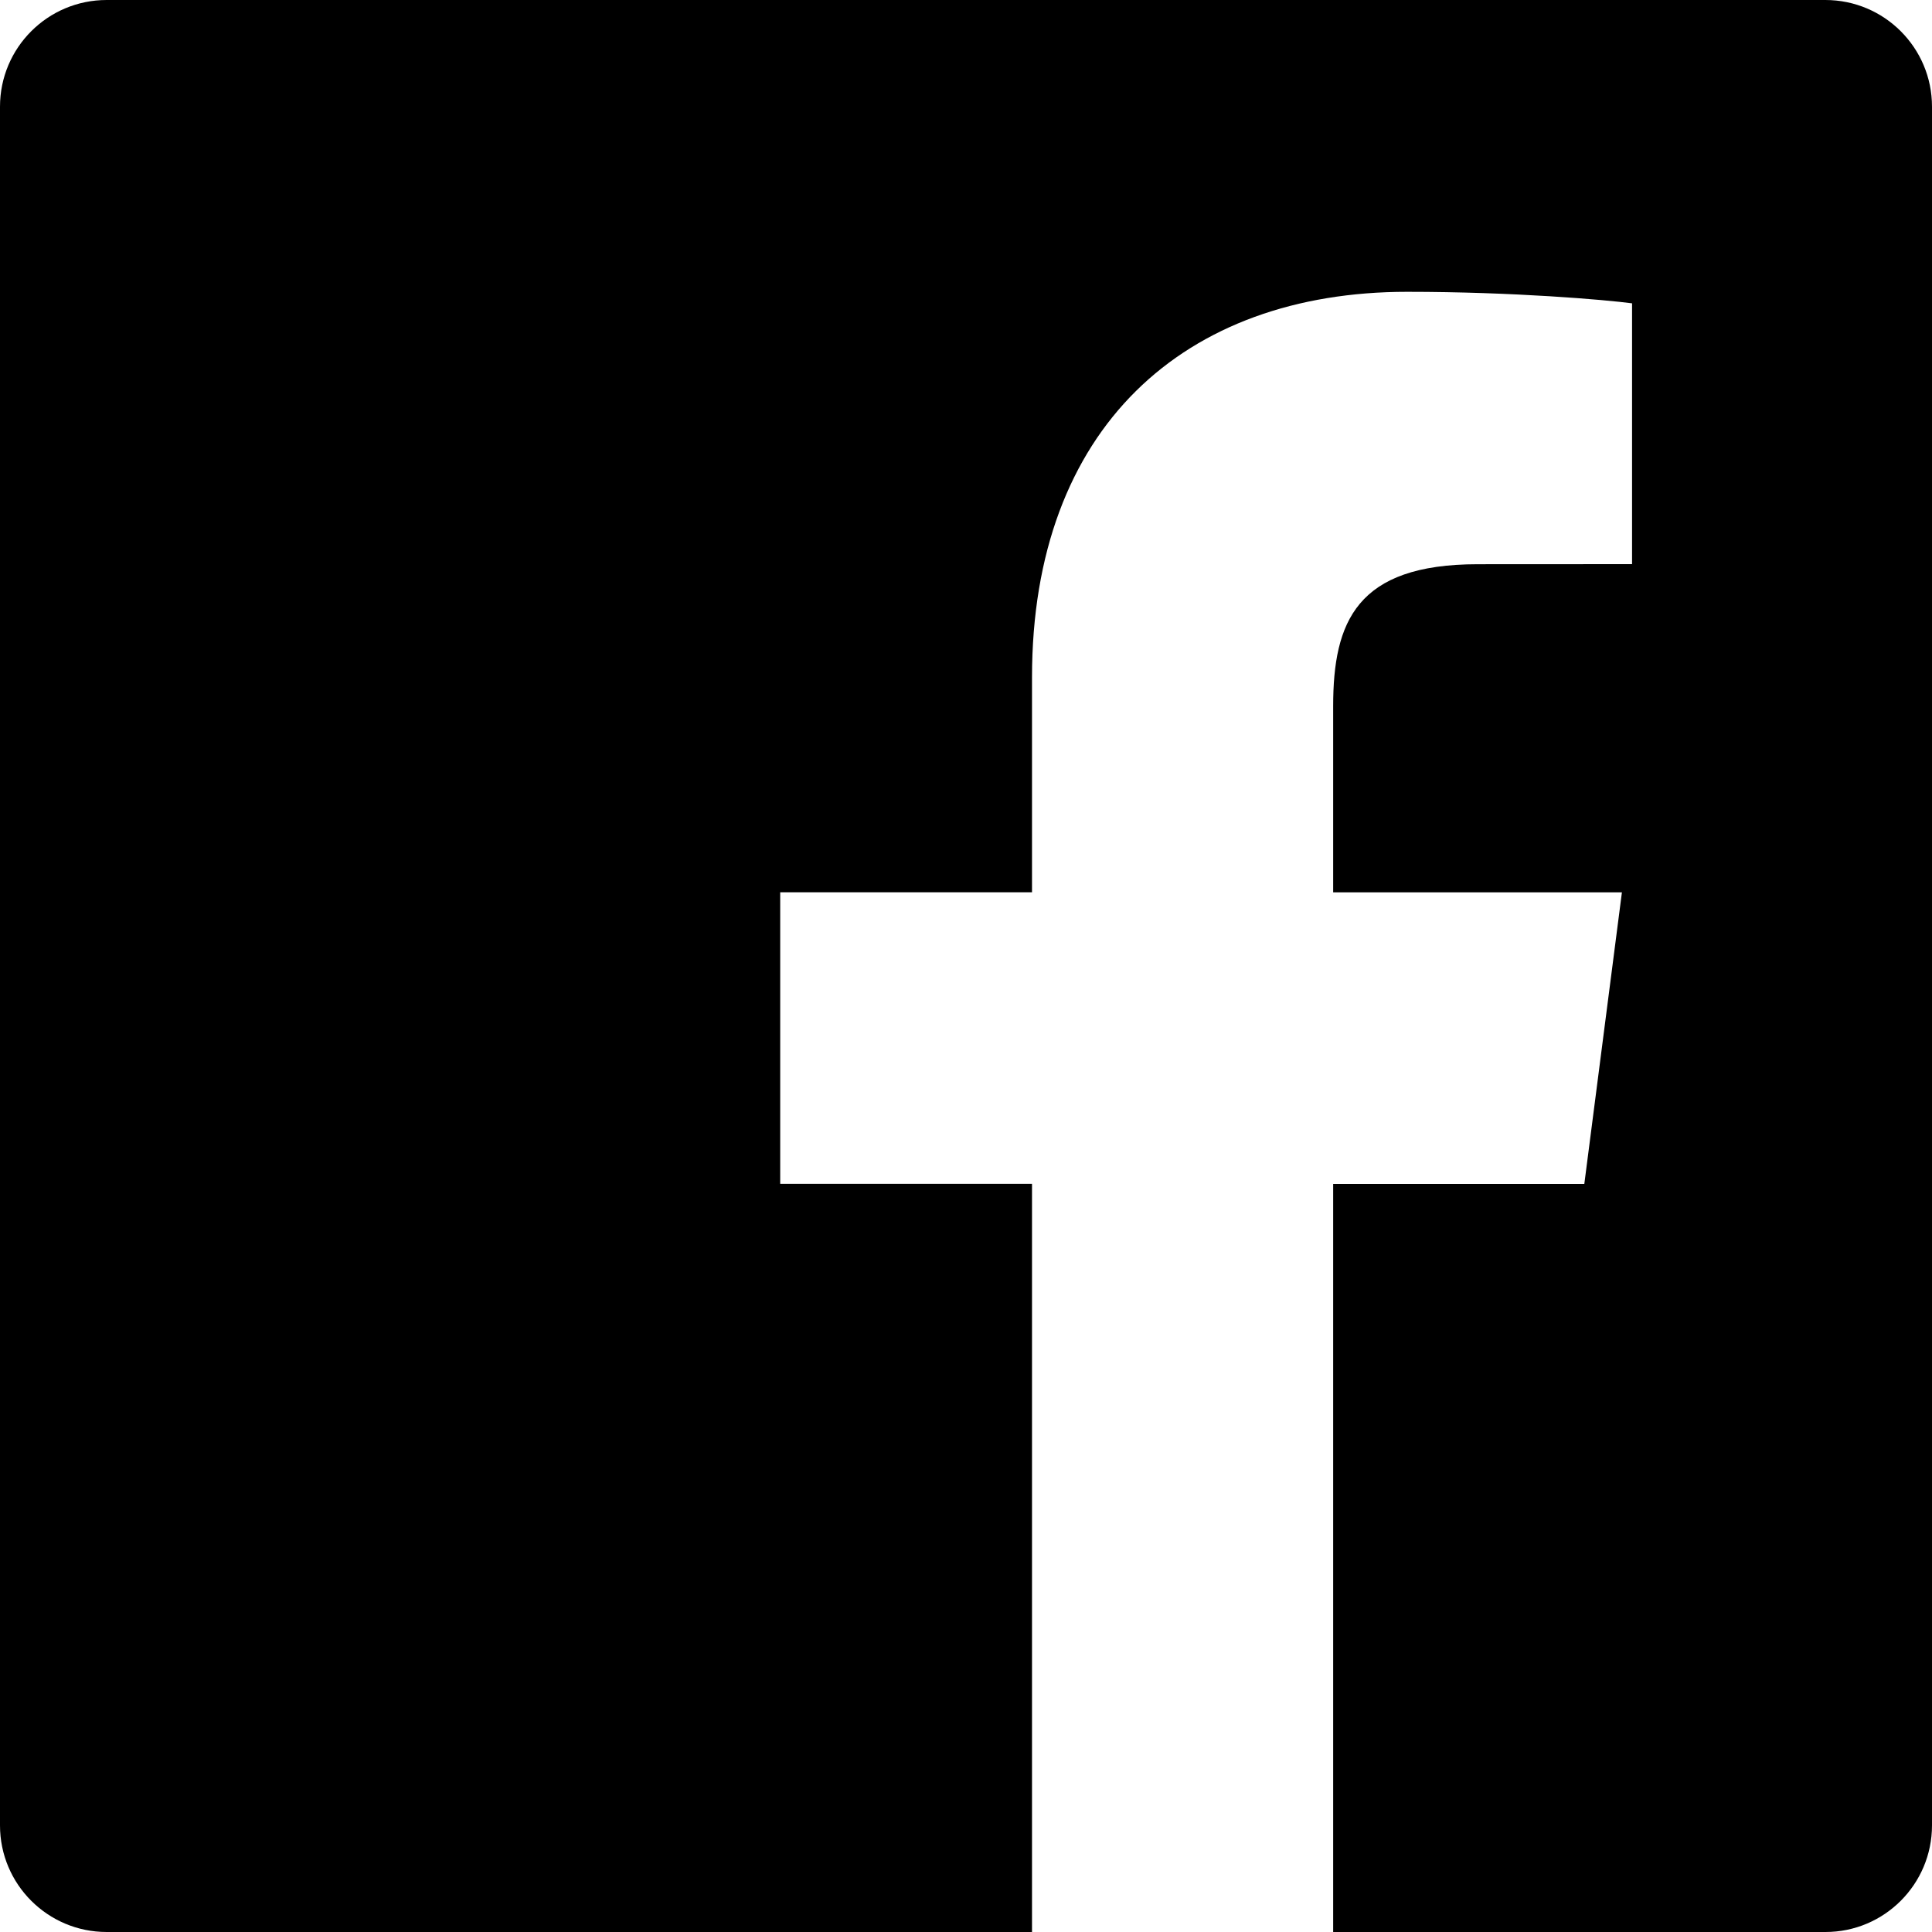
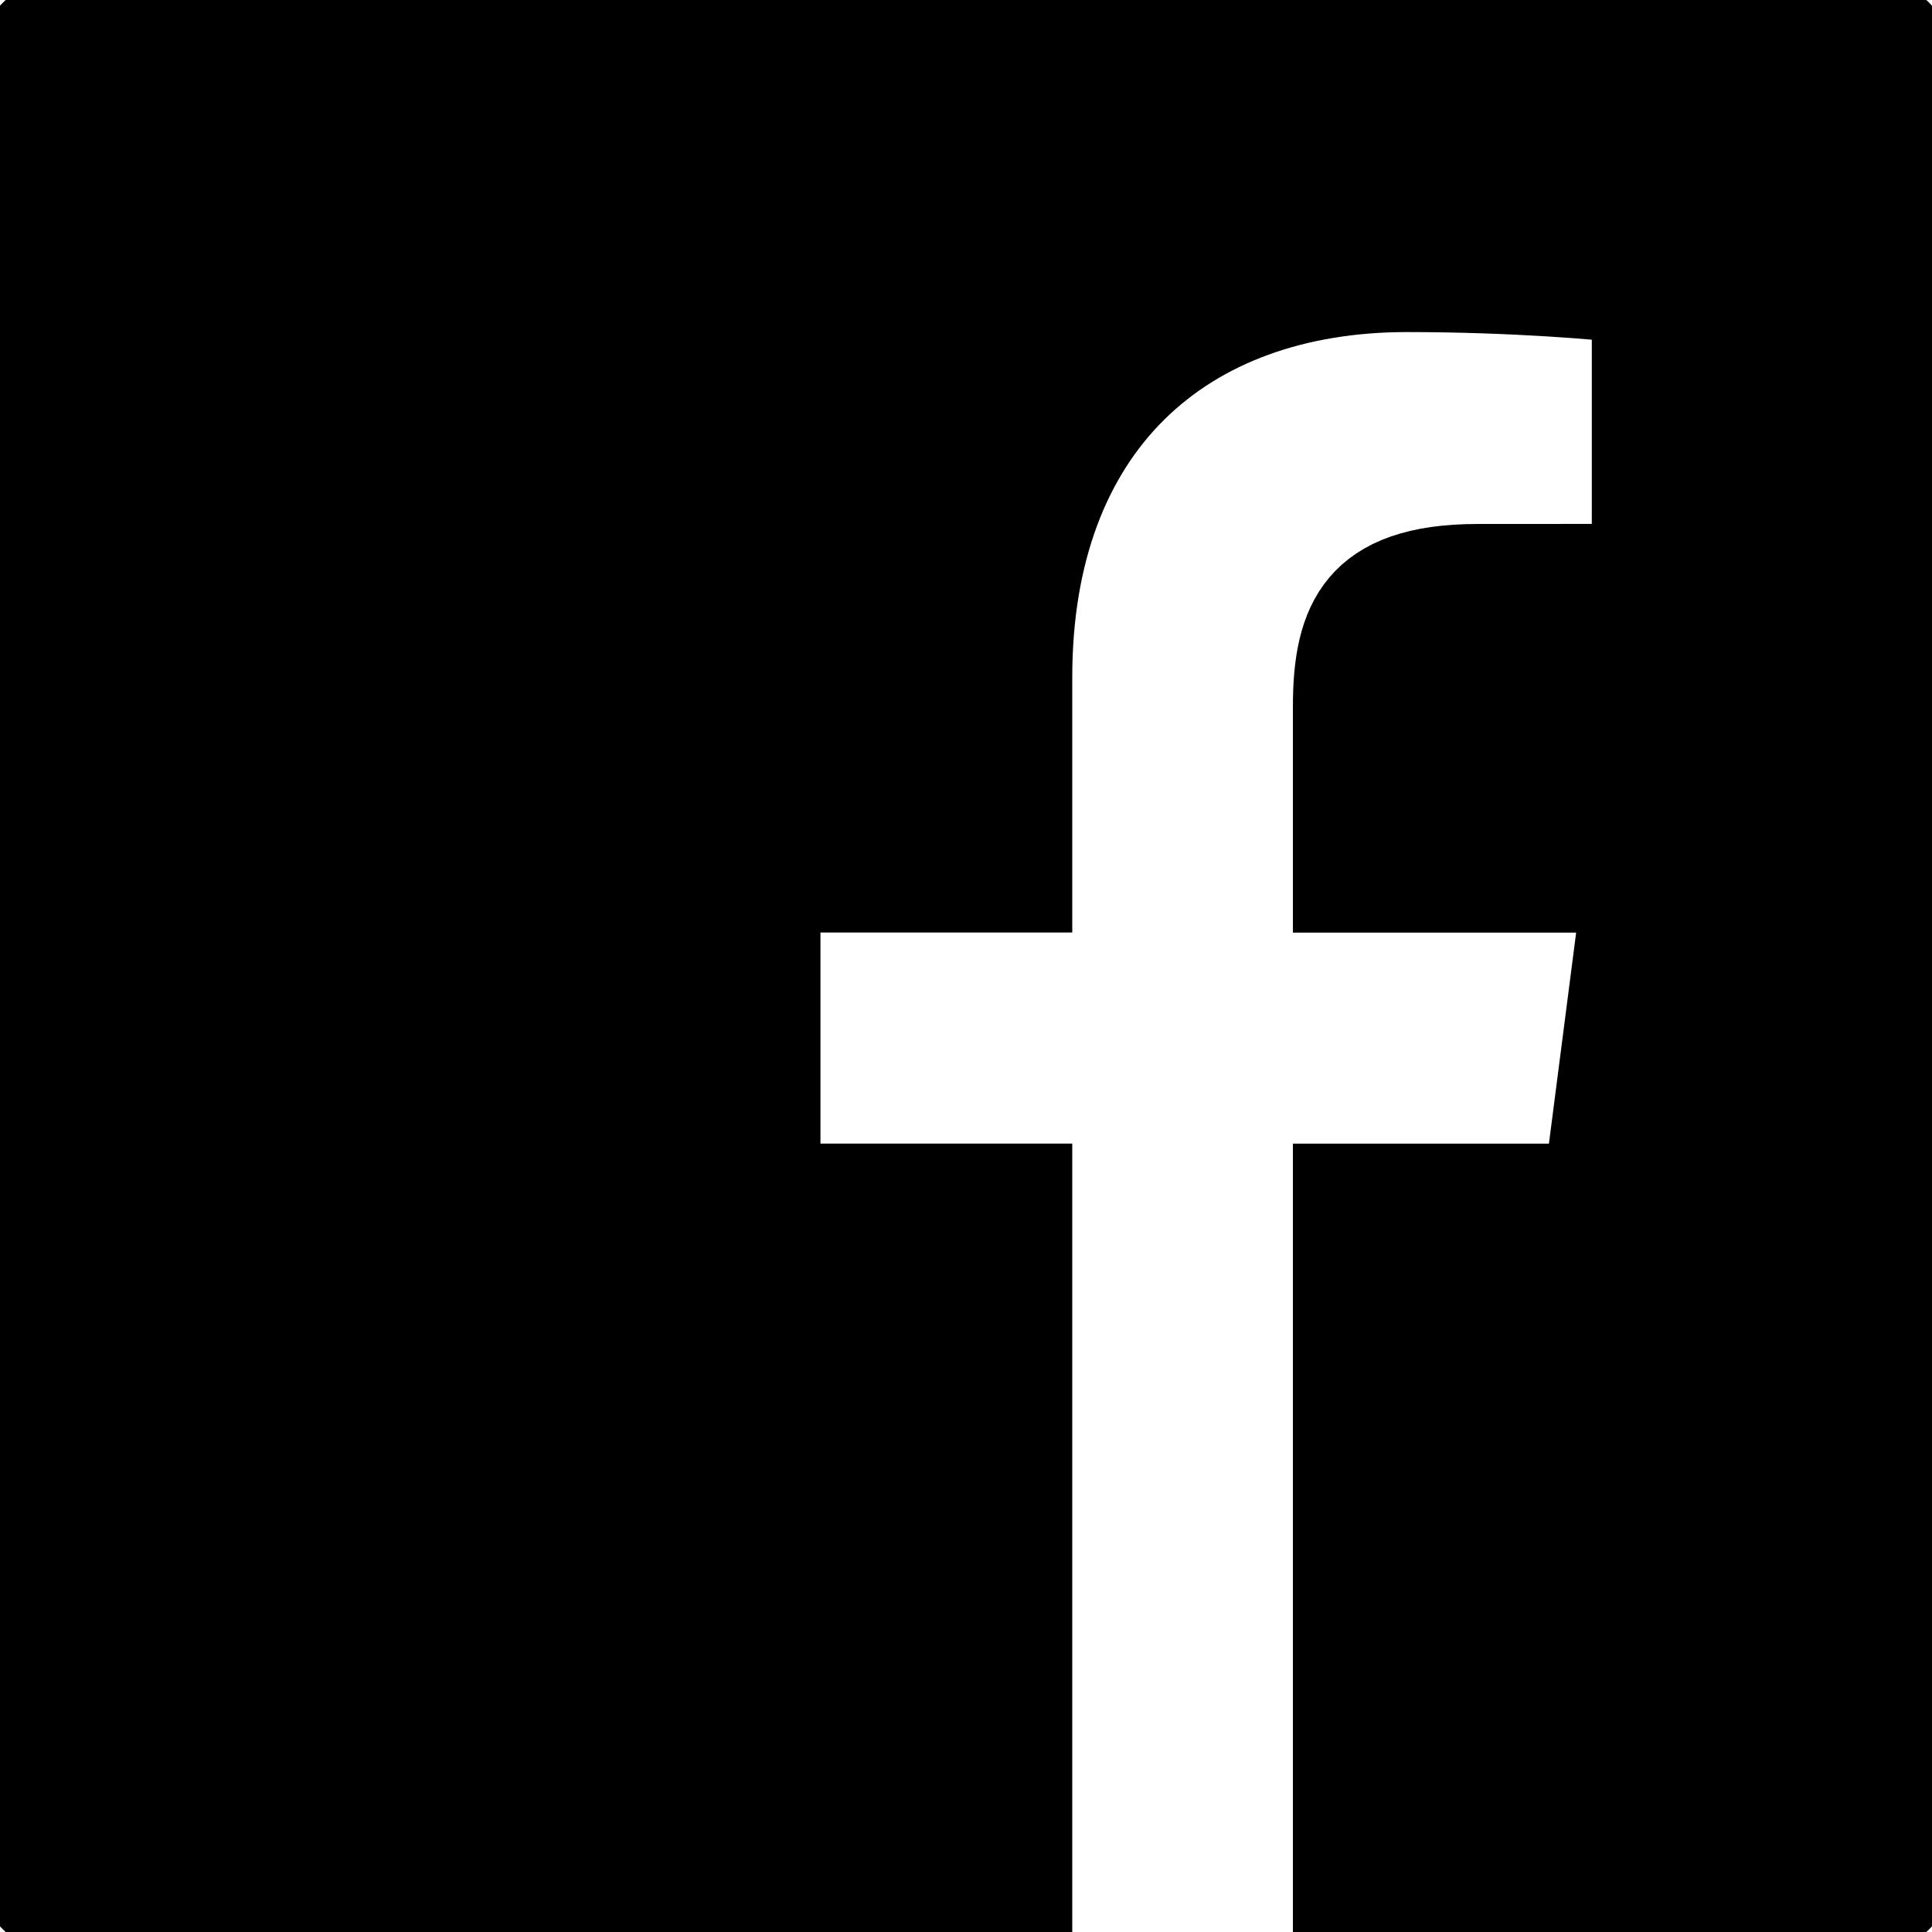
<svg xmlns="http://www.w3.org/2000/svg" width="24" height="24" viewBox="0 0 24 24">
-   <path d="M22.675 0h-21.35c-.732 0-1.325.593-1.325 1.325v21.351c0 .731.593 1.324 1.325 1.324h11.495v-9.294h-3.128v-3.622h3.128v-2.671c0-3.1 1.893-4.788 4.659-4.788 1.325 0 2.463.099 2.795.143v3.24l-1.918.001c-1.504 0-1.795.715-1.795 1.763v2.313h3.587l-.467 3.622h-3.12v9.293h6.116c.73 0 1.323-.593 1.323-1.325v-21.35c0-.732-.593-1.325-1.325-1.325z" />
+   <path stroke="currentColor" fill="currentColor" d="M22.675 0h-21.35c-.732 0-1.325.593-1.325 1.325v21.351c0 .731.593 1.324 1.325 1.324h11.495v-9.294h-3.128v-3.622h3.128v-2.671c0-3.1 1.893-4.788 4.659-4.788 1.325 0 2.463.099 2.795.143v3.24l-1.918.001c-1.504 0-1.795.715-1.795 1.763v2.313h3.587l-.467 3.622h-3.12v9.293h6.116c.73 0 1.323-.593 1.323-1.325v-21.35c0-.732-.593-1.325-1.325-1.325z" />
</svg>
